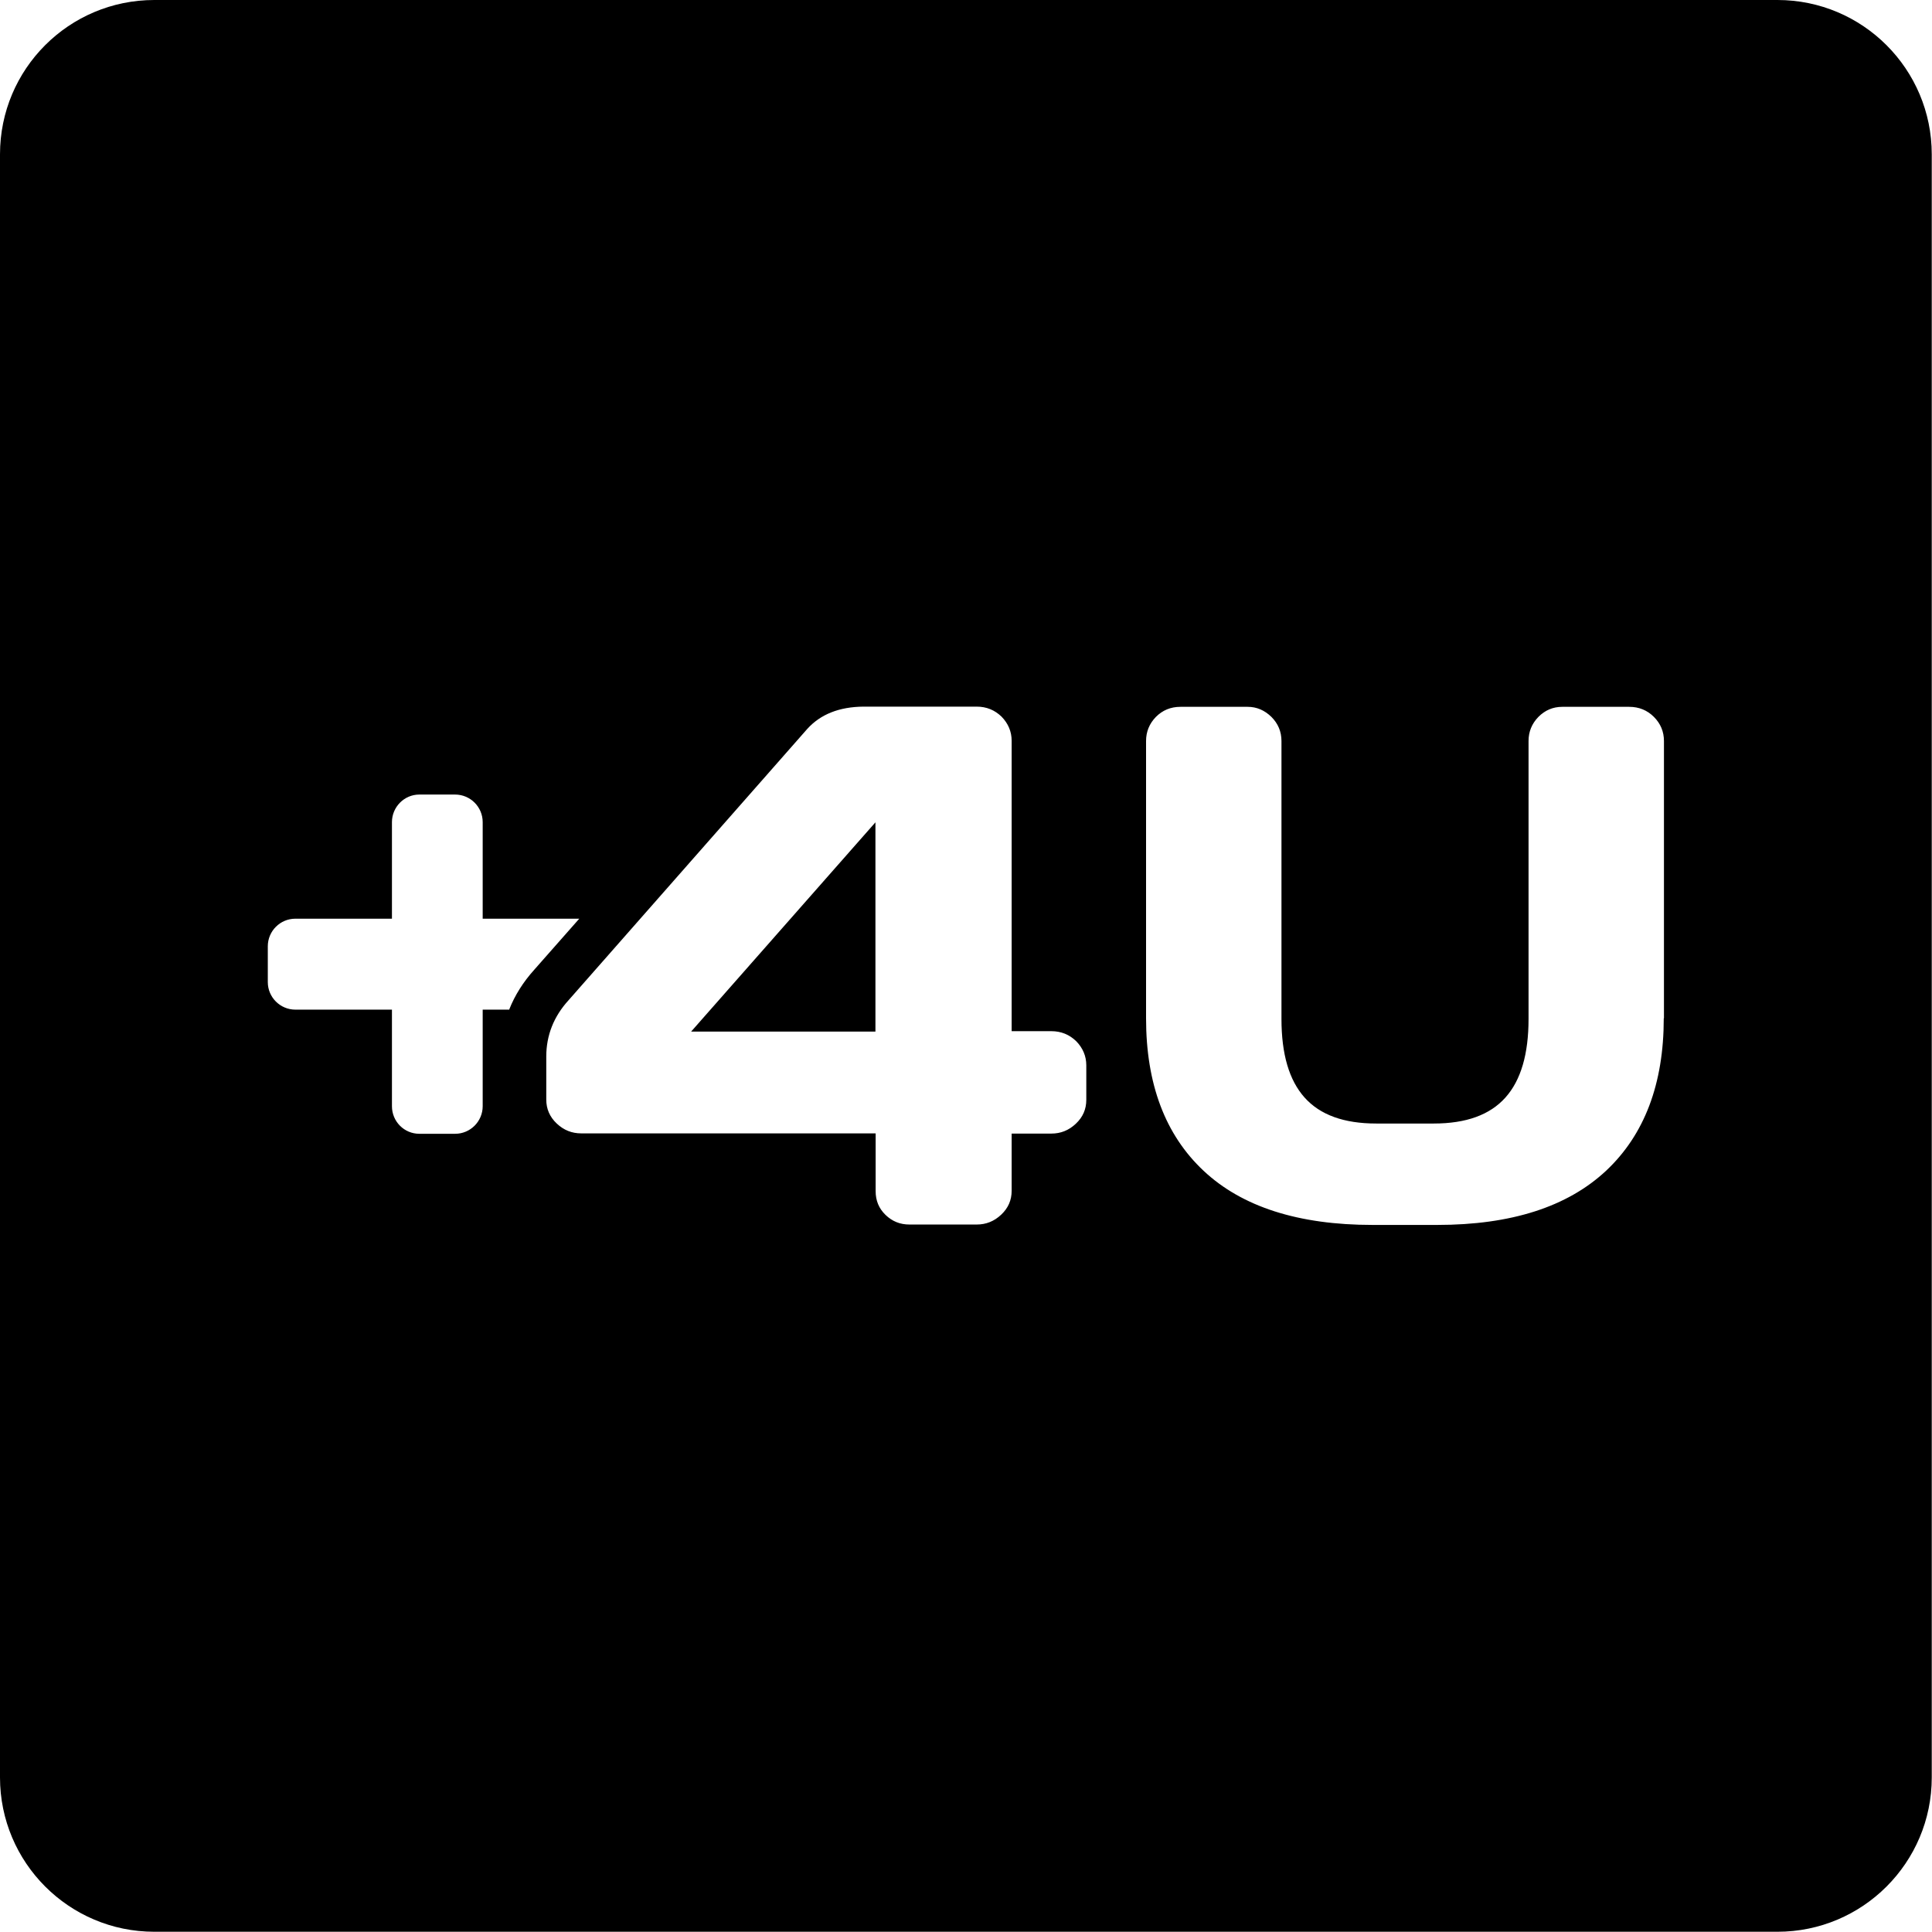
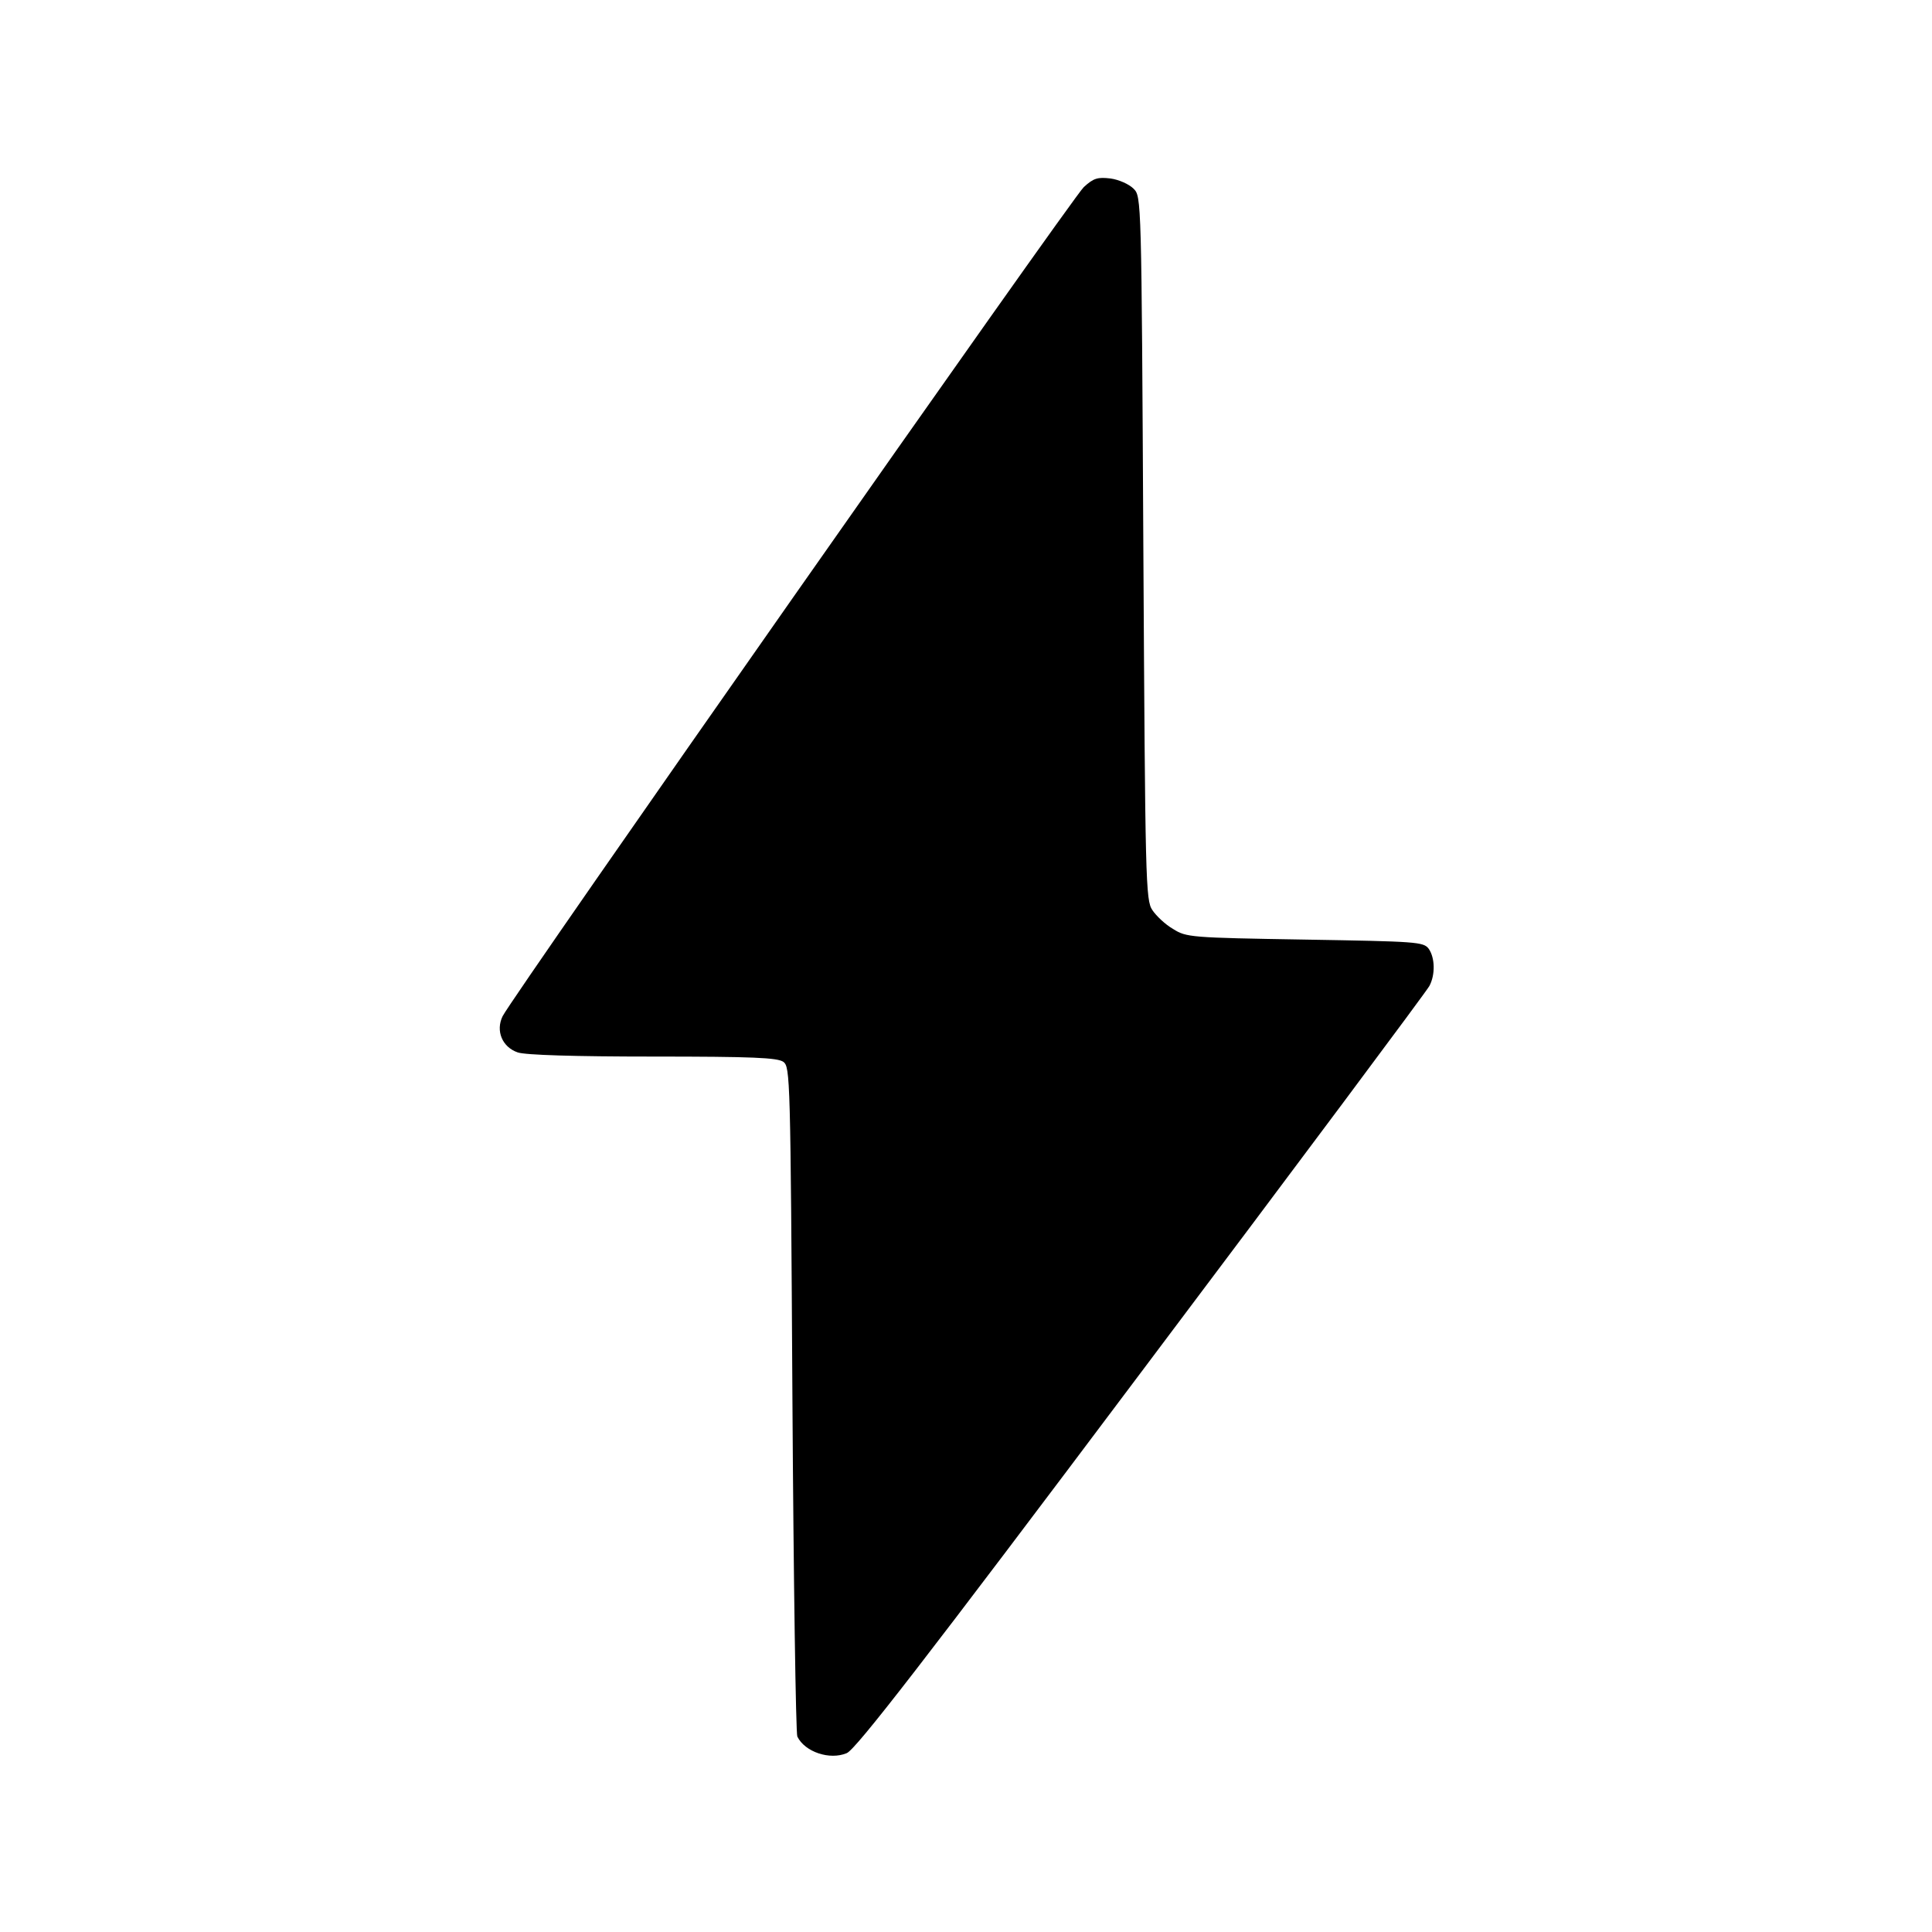
- <svg xmlns="http://www.w3.org/2000/svg" xmlns:xlink="http://www.w3.org/1999/xlink" id="Vrstva_2" viewBox="0 0 700 700">
-   <defs>
-     <style>.cls-1{fill:#000;stroke-width:0px;}</style>
-     <symbol id="_3_letters_Safari" viewBox="0 0 96 96">
-       <path class="cls-1" d="M88.33,0H7.67C3.43,0,0,3.43,0,7.67v80.67c0,4.23,3.43,7.67,7.67,7.67h80.67c4.23,0,7.67-3.43,7.67-7.67V7.67c0-4.23-3.43-7.67-7.67-7.67ZM25.32,50.18h-1.33v4.8c0,.75-.61,1.37-1.37,1.37h-1.78c-.75,0-1.36-.61-1.36-1.37v-4.8h-4.8c-.75,0-1.37-.61-1.37-1.37v-1.78c0-.75.61-1.37,1.37-1.37h4.8v-4.8c0-.75.61-1.37,1.36-1.37h1.78c.75,0,1.37.61,1.37,1.37v4.8h4.8s0,0,0,0l-2.24,2.54c-.54.6-.96,1.26-1.24,1.97ZM53.99,54.66c0,.47-.17.86-.52,1.19-.35.33-.75.49-1.22.49h-1.97v2.84c0,.47-.17.86-.52,1.19-.35.33-.75.49-1.22.49h-3.34c-.47,0-.86-.16-1.19-.48-.33-.32-.49-.71-.49-1.18v-2.87h-14.63c-.47,0-.87-.16-1.22-.49-.35-.33-.52-.73-.52-1.19v-2.14c0-1.05.37-1.99,1.11-2.8l11.86-13.48c.66-.73,1.59-1.1,2.8-1.11h5.62c.49,0,.9.17,1.24.5.33.34.5.74.5,1.2v14.43h1.97c.49,0,.9.17,1.24.5.33.34.5.74.5,1.2v1.69ZM82.69,50.61c0,3.26-.96,5.79-2.87,7.58-1.92,1.79-4.71,2.69-8.39,2.69h-3.21c-3.69,0-6.49-.9-8.4-2.69-1.91-1.79-2.86-4.32-2.86-7.58v-13.78c0-.46.16-.86.49-1.2.33-.33.73-.5,1.22-.5h3.34c.45,0,.84.17,1.18.5.33.33.5.73.5,1.2v13.81c0,1.75.38,3.05,1.15,3.91.77.86,1.95,1.29,3.56,1.29h2.86c1.61,0,2.79-.43,3.56-1.29.77-.86,1.15-2.16,1.15-3.91v-13.81c0-.46.16-.86.49-1.2.33-.33.72-.5,1.19-.5h3.32c.49,0,.9.17,1.23.5.33.33.5.73.5,1.2v13.78Z" />
-       <polygon class="cls-1" points="43.51 51.27 43.51 40.87 34.35 51.27 43.51 51.27" />
-     </symbol>
-   </defs>
-   <g id="Layer_1">
-     <use id="safari-pinned-tab" width="96" height="96" transform="scale(7.29)" xlink:href="#_3_letters_Safari" />
+ <svg xmlns="http://www.w3.org/2000/svg" version="1.0" width="512pt" height="512pt" viewBox="0 0 512 512" preserveAspectRatio="xMidYMid meet">
+   <g transform="translate(0,512) scale(0.1,-0.1)" fill="#000000" stroke="none">
+     <path d="M2872 4624 c-31 -29 -1513 -2143 -1540 -2197 -19 -39 -1 -82 40 -96 20 -7 152 -11 358 -11 266 0 330 -3 346 -14 18 -14 19 -38 24 -893 3 -483 9 -886 13 -895 20 -41 86 -63 131 -44 24 10 204 242 782 1012 413 549 756 1009 762 1021 16 30 15 75 -2 99 -14 18 -32 19 -328 24 -304 5 -314 6 -349 28 -21 12 -45 35 -55 50 -18 26 -19 73 -24 959 -5 931 -5 932 -26 953 -12 12 -39 24 -61 27 -34 4 -45 1 -71 -23z" />
  </g>
</svg>
